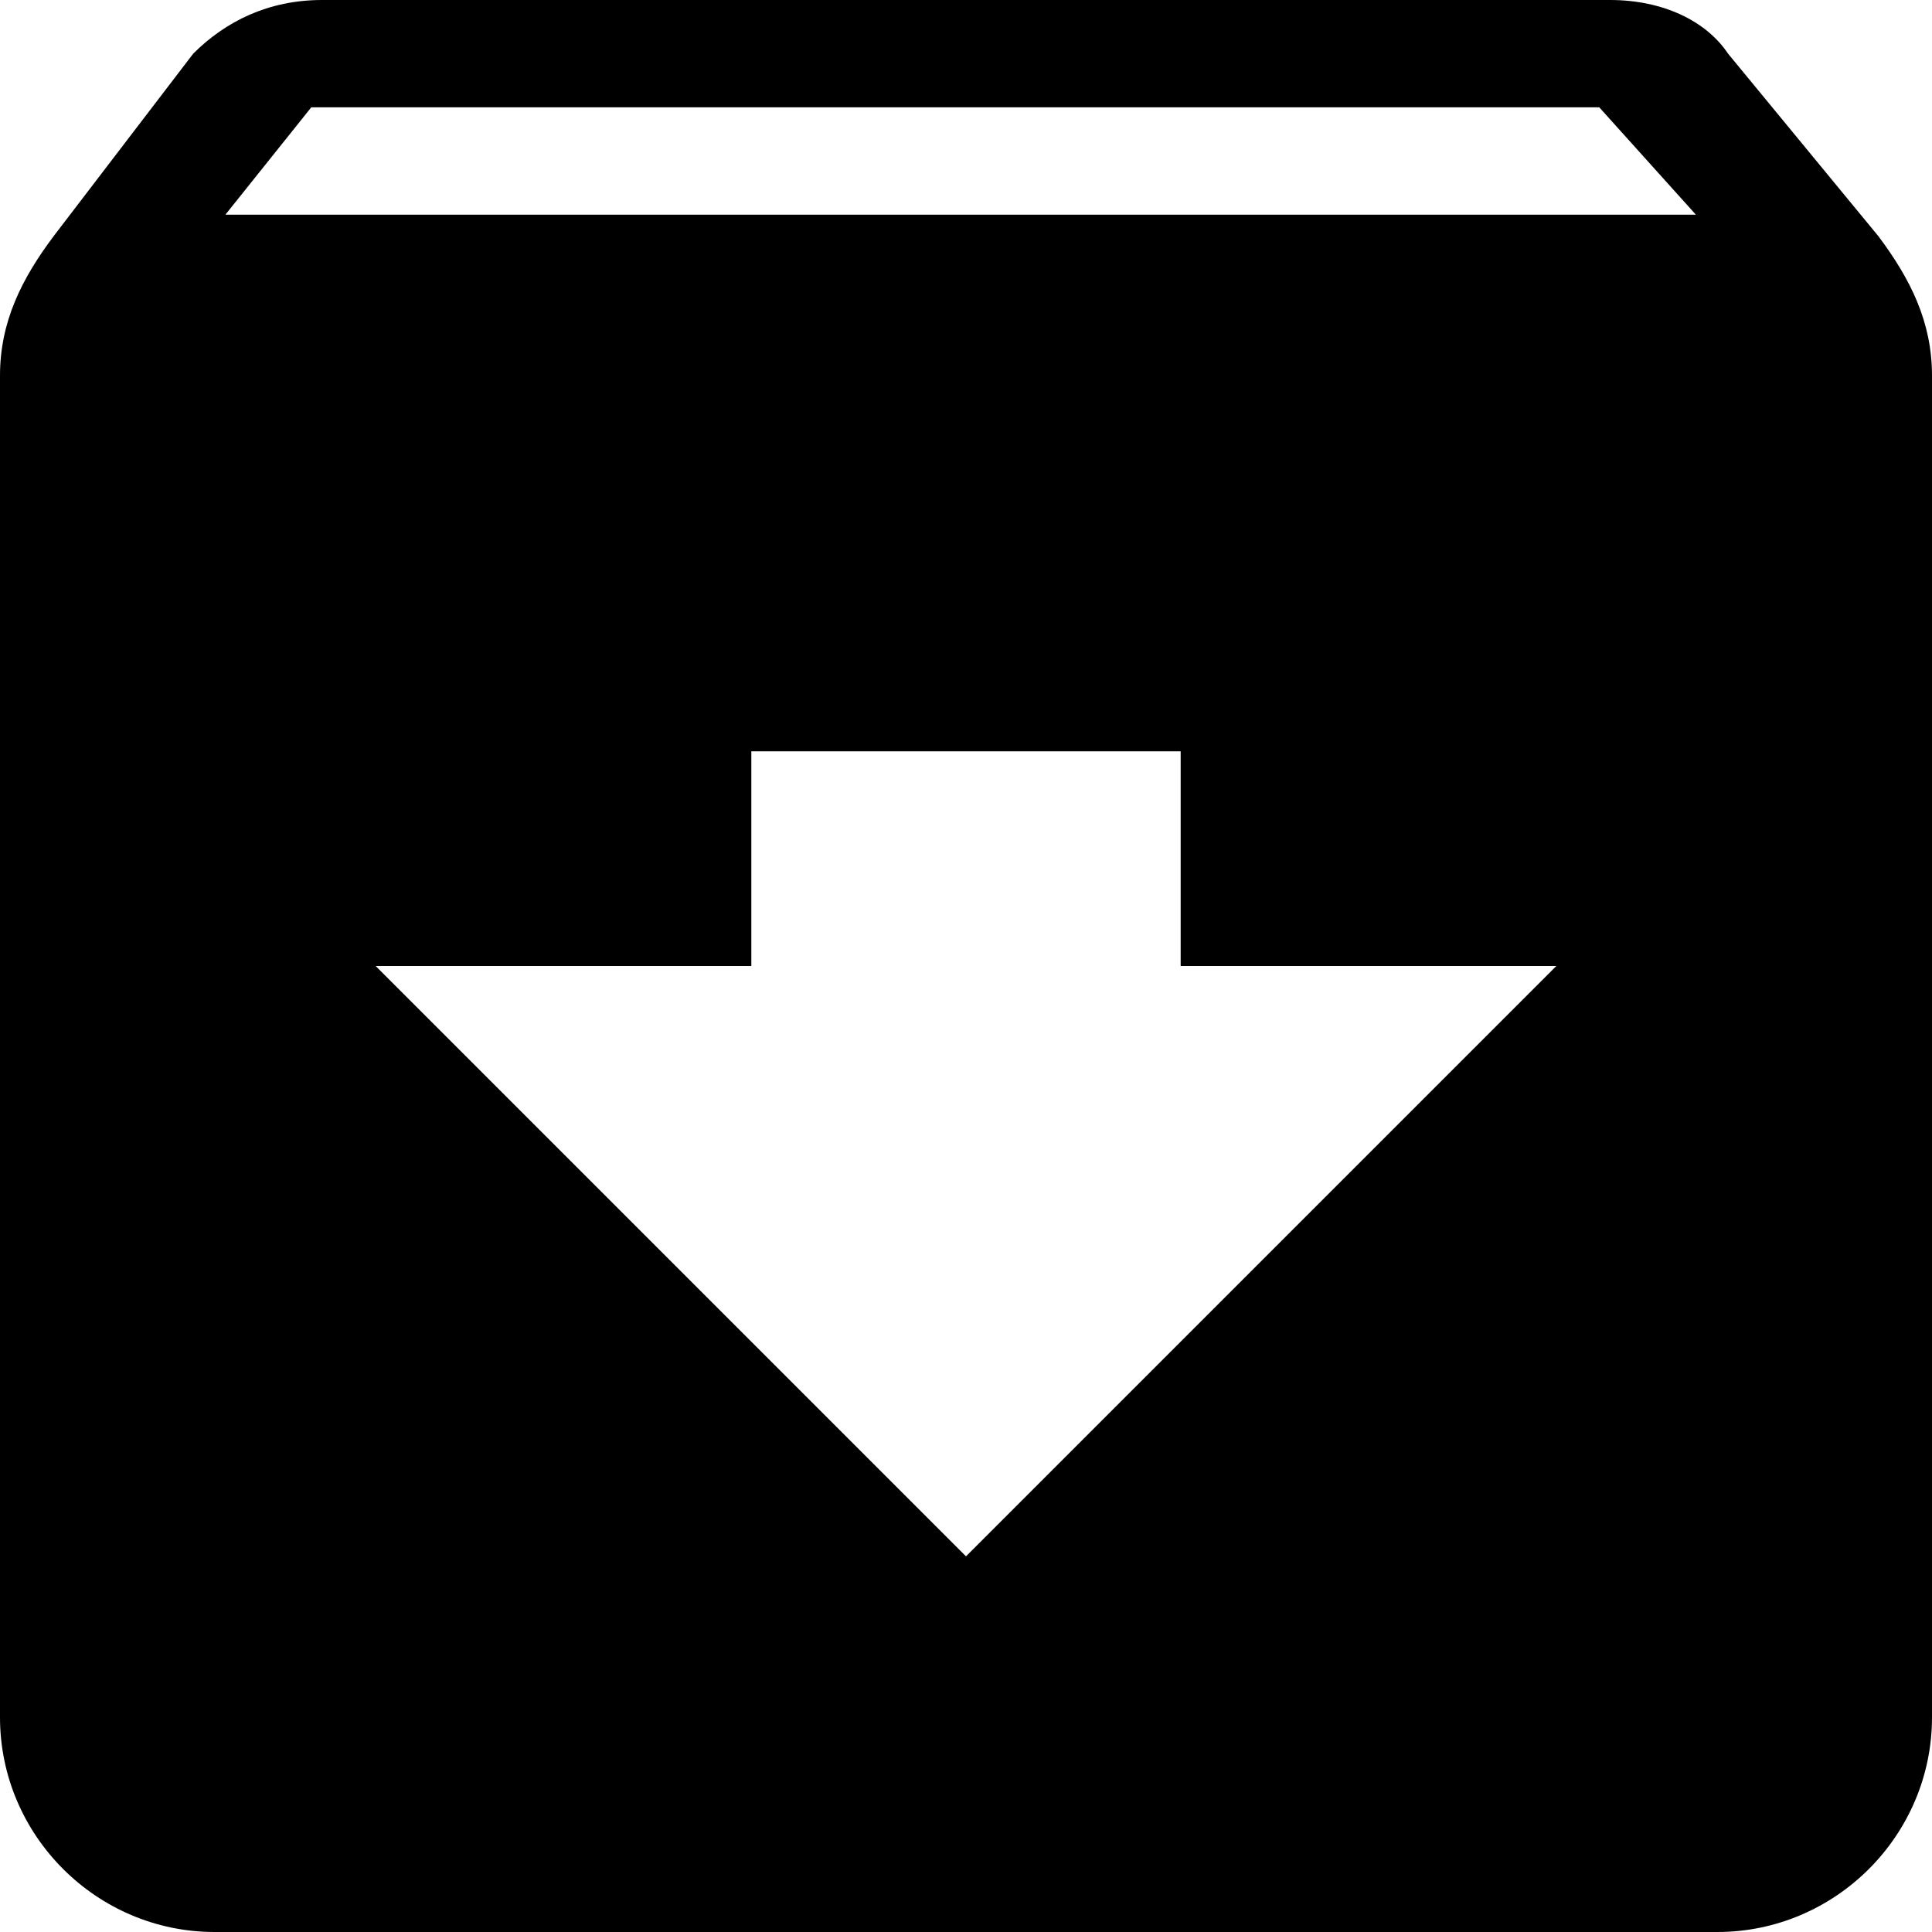
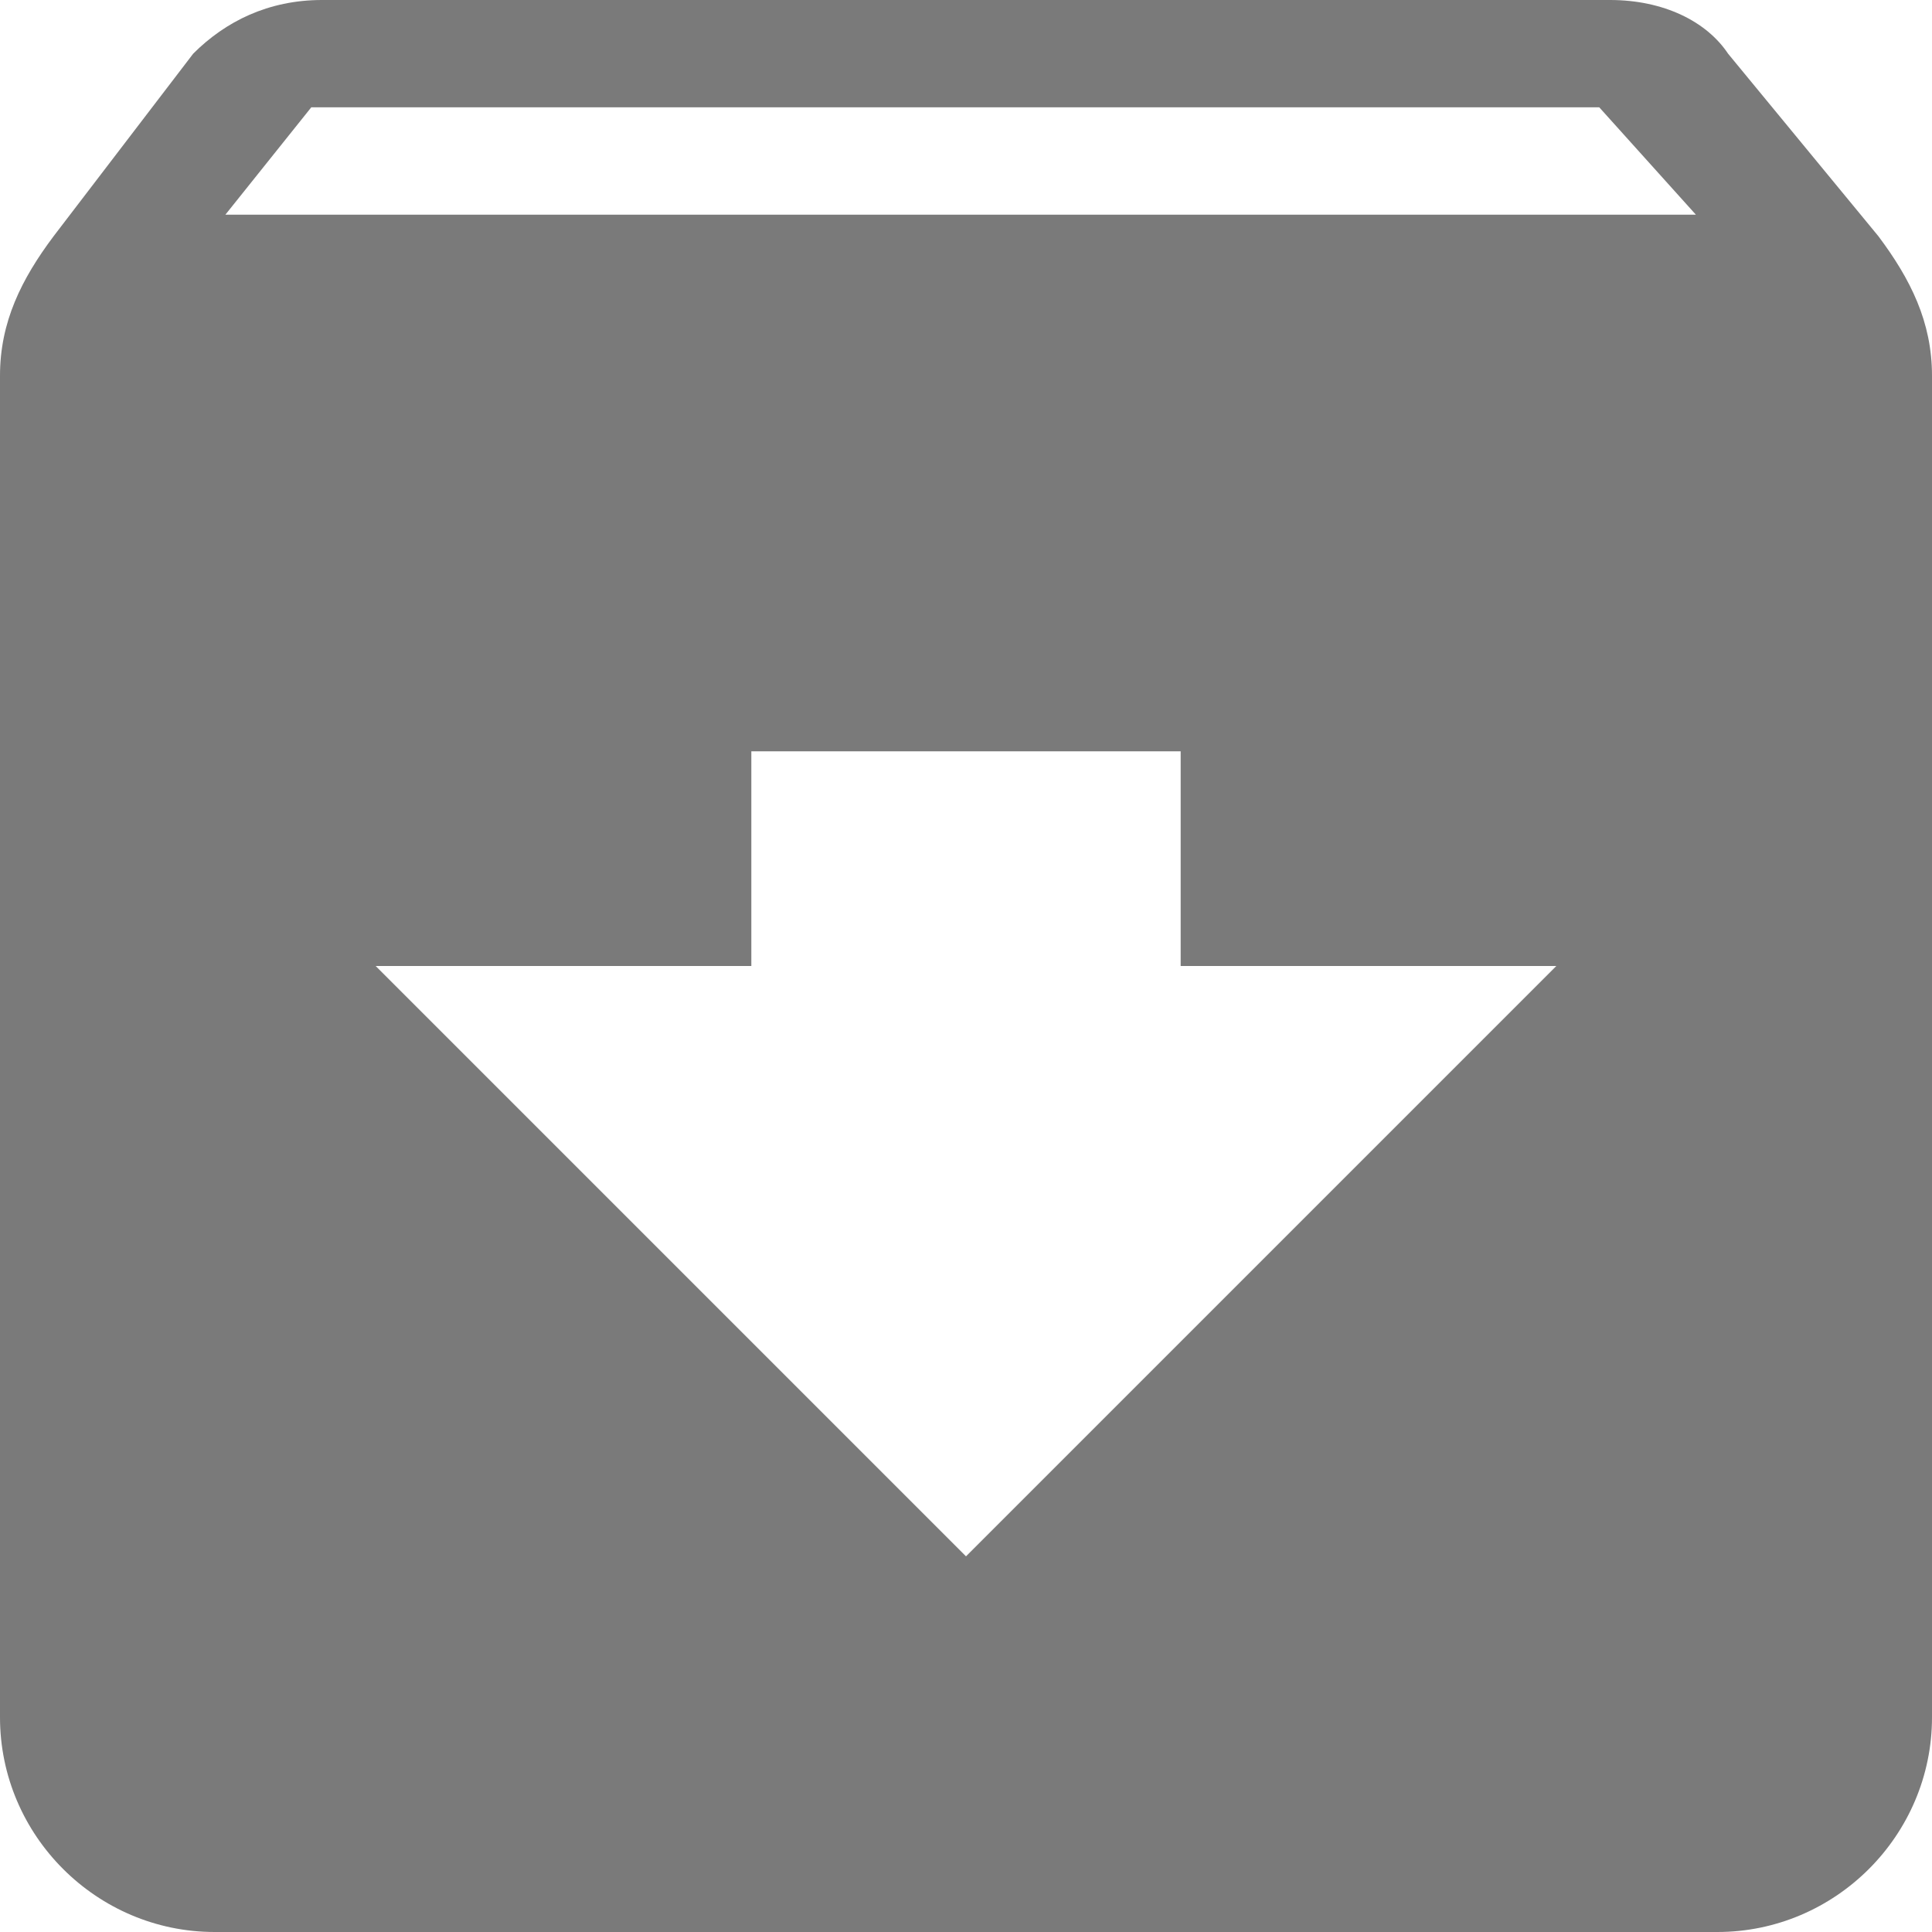
- <svg xmlns="http://www.w3.org/2000/svg" version="1.1" id="Capa_1" x="0px" y="0px" width="459px" height="459px" viewBox="0 0 459 459" style="enable-background:new 0 0 459 459;" xml:space="preserve">
+ <svg xmlns="http://www.w3.org/2000/svg" version="1.1" id="Capa_1" x="0px" y="0px" width="20px" height="20px" viewBox="0 0 459 459" style="enable-background:new 0 0 459 459; fill:#7A7A7A;" xml:space="preserve">
  <g>
    <g id="archive">
      <path d="M446.25,56.1l-35.7-43.35C405.45,5.1,395.25,0,382.5,0h-306C63.75,0,53.55,5.1,45.9,12.75L12.75,56.1    C5.1,66.3,0,76.5,0,89.25V408c0,28.05,22.95,51,51,51h357c28.05,0,51-22.95,51-51V89.25C459,76.5,453.9,66.3,446.25,56.1z     M229.5,369.75L89.25,229.5h89.25v-51h102v51h89.25L229.5,369.75z M53.55,51l20.4-25.5h306L402.9,51H53.55z" />
    </g>
  </g>
  <g>
</g>
  <g>
</g>
  <g>
</g>
  <g>
</g>
  <g>
</g>
  <g>
</g>
  <g>
</g>
  <g>
</g>
  <g>
</g>
  <g>
</g>
  <g>
</g>
  <g>
</g>
  <g>
</g>
  <g>
</g>
  <g>
</g>
</svg>
